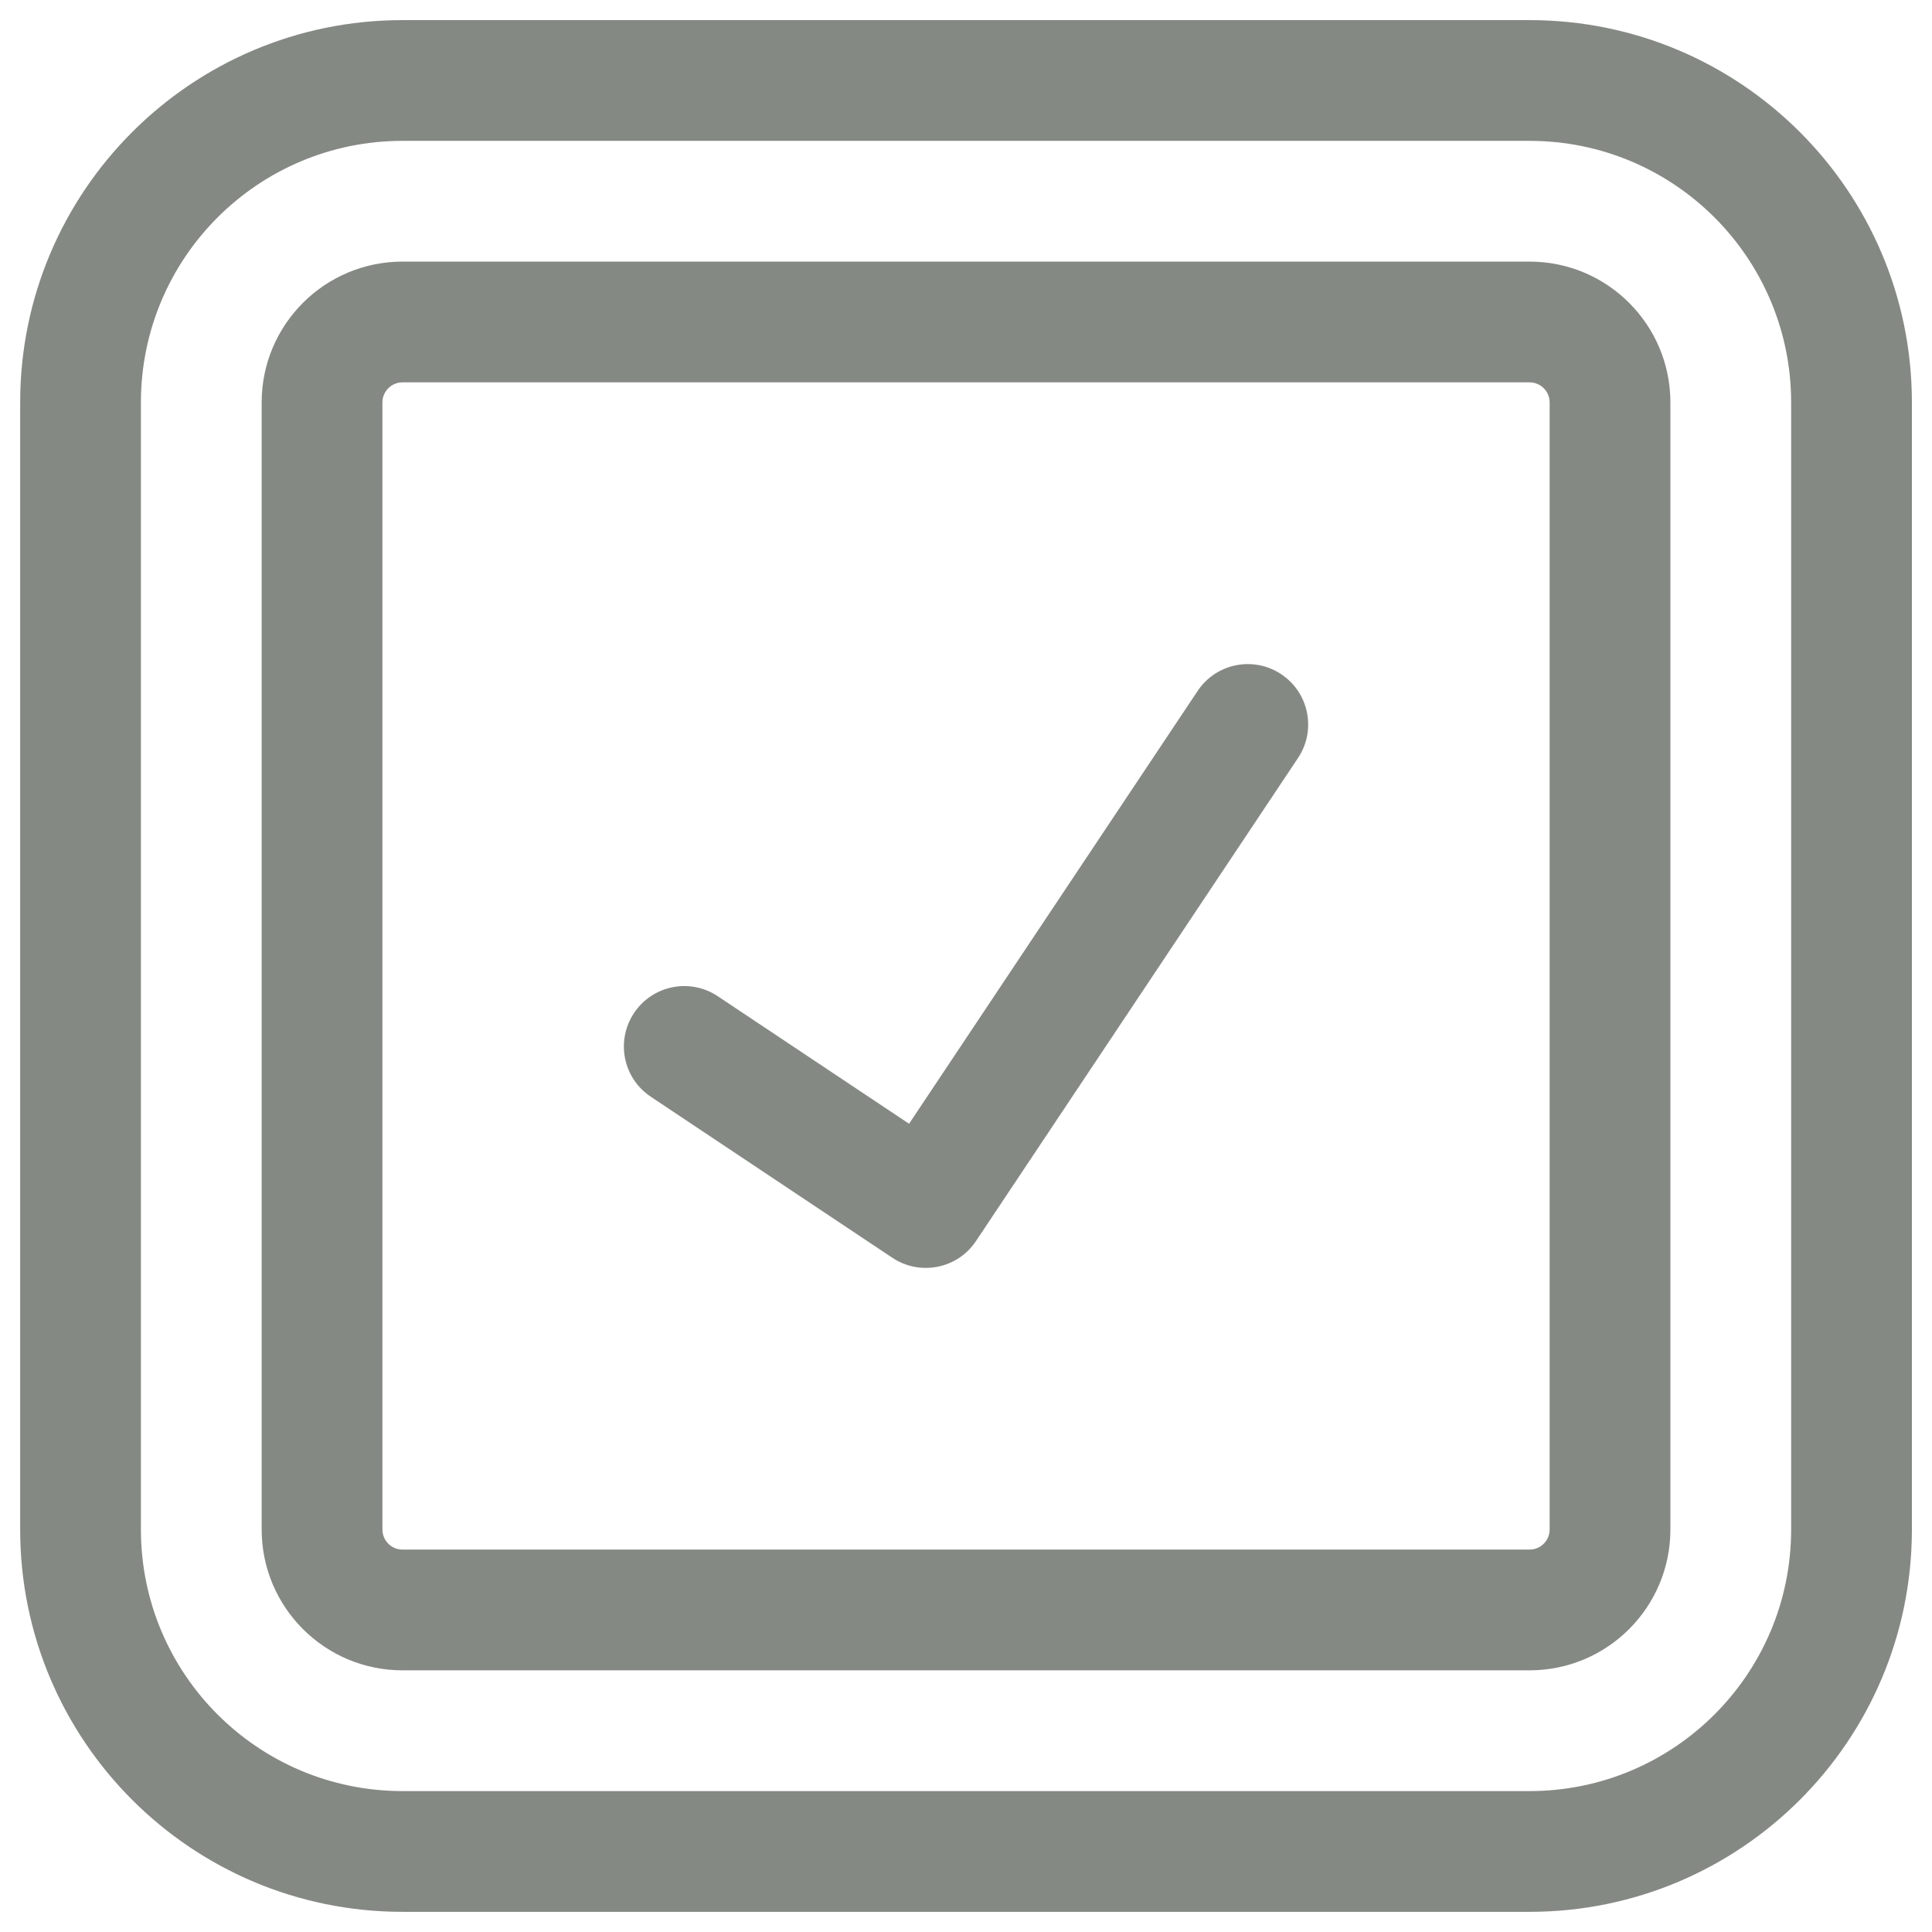
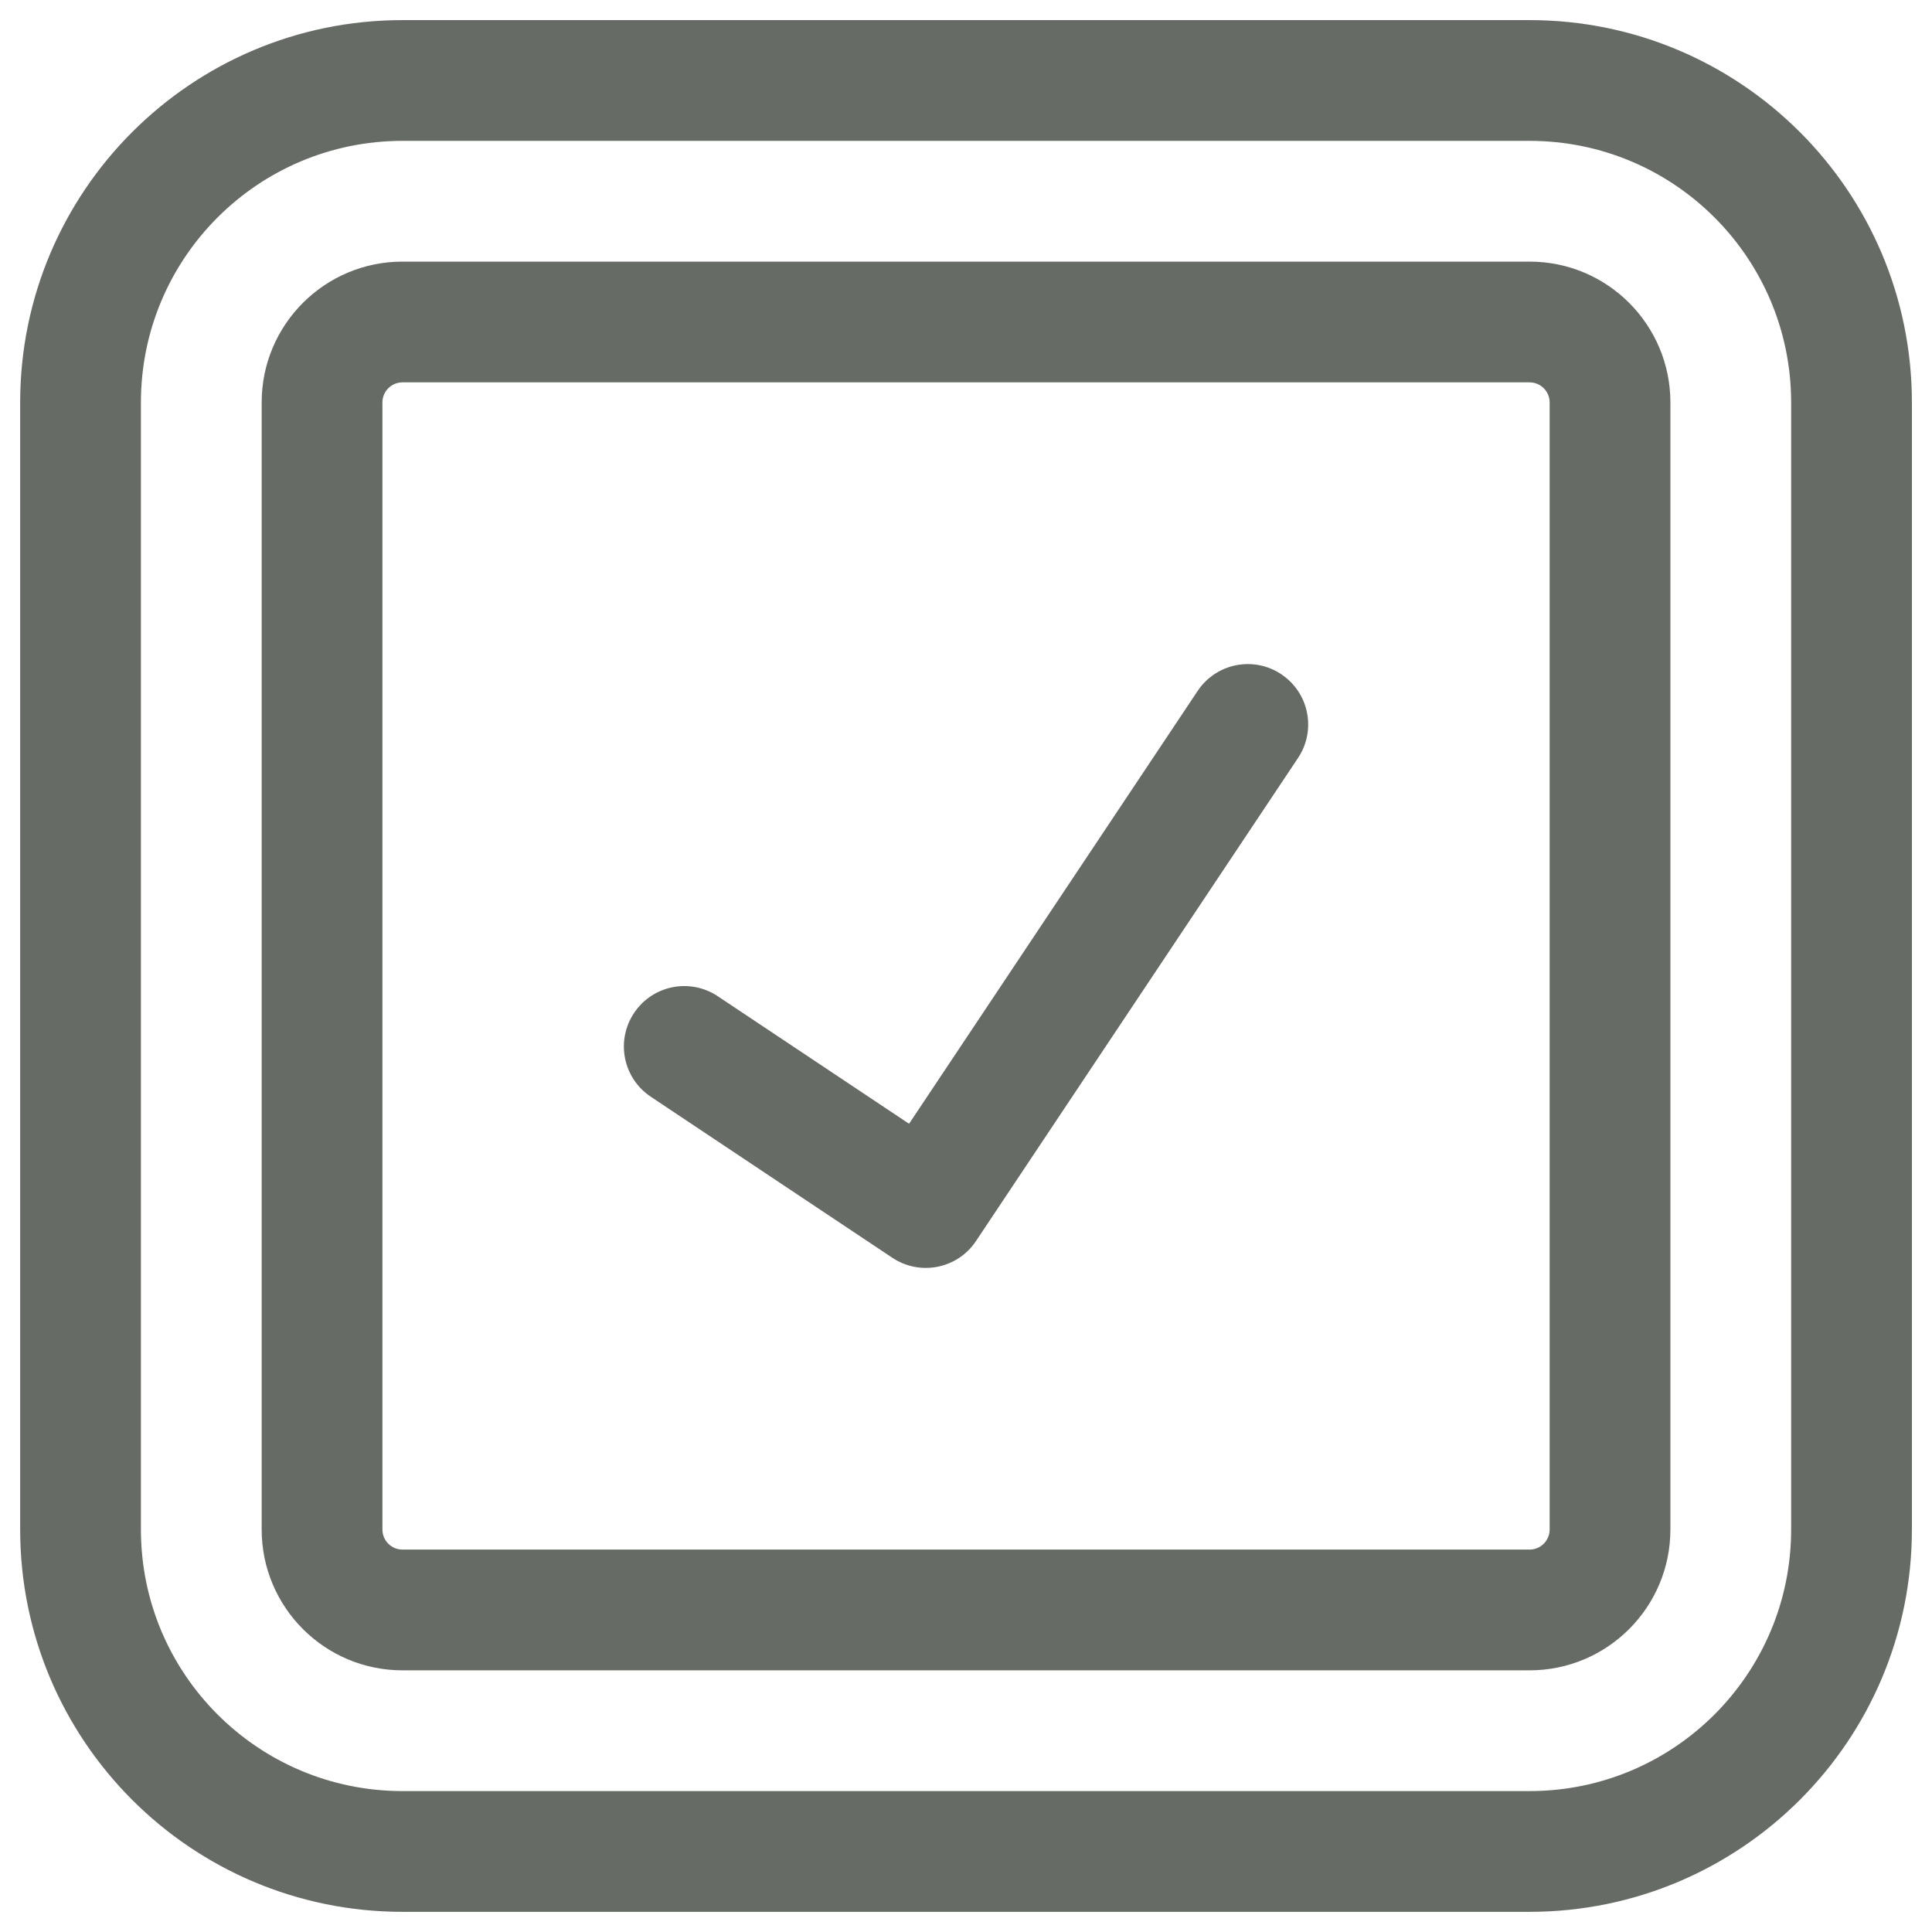
<svg xmlns="http://www.w3.org/2000/svg" fill="none" height="32" viewBox="0 0 32 32" width="32">
  <g clip-rule="evenodd" fill-rule="evenodd">
-     <path d="m6.667 2.333c-2.393 0-4.333 1.94-4.333 4.333v18.667c0 2.393 1.94 4.333 4.333 4.333h18.667c2.393 0 4.333-1.94 4.333-4.333v-18.667c0-2.393-1.94-4.333-4.333-4.333zm-6.333 4.333c0-3.498 2.836-6.333 6.333-6.333h18.667c3.498 0 6.333 2.836 6.333 6.333v18.667c0 3.498-2.836 6.333-6.333 6.333h-18.667c-3.498 0-6.333-2.836-6.333-6.333z" fill="#858983" />
-     <path d="m6.667 6.333c-.184 0-.333.149-.333.333v18.667c0 .184.149.333.333.333h18.667c.184 0 .333-.149.333-.333v-18.667c0-.184-.149-.333-.333-.333zm-2.333.333c0-1.289 1.045-2.333 2.333-2.333h18.667c1.289 0 2.333 1.045 2.333 2.333v18.667c0 1.289-1.045 2.333-2.333 2.333h-18.667c-1.289 0-2.333-1.045-2.333-2.333z" fill="#858983" />
-     <path d="m21.222 11.168c.46.306.584.927.277 1.387l-5.333 8c-.306.46-.927.584-1.387.277l-4-2.667c-.46-.306-.584-.927-.277-1.387.306-.46.927-.584 1.387-.277l3.168 2.112 4.779-7.168c.306-.46.927-.584 1.387-.277z" fill="#858983" />
+     <path d="m6.667 2.333c-2.393 0-4.333 1.94-4.333 4.333v18.667c0 2.393 1.94 4.333 4.333 4.333h18.667c2.393 0 4.333-1.94 4.333-4.333v-18.667c0-2.393-1.94-4.333-4.333-4.333zm-6.333 4.333c0-3.498 2.836-6.333 6.333-6.333h18.667c3.498 0 6.333 2.836 6.333 6.333v18.667c0 3.498-2.836 6.333-6.333 6.333h-18.667c-3.498 0-6.333-2.836-6.333-6.333z" fill="#676B66" />
+     <path d="m6.667 6.333c-.184 0-.333.149-.333.333v18.667c0 .184.149.333.333.333h18.667c.184 0 .333-.149.333-.333v-18.667c0-.184-.149-.333-.333-.333zm-2.333.333c0-1.289 1.045-2.333 2.333-2.333h18.667c1.289 0 2.333 1.045 2.333 2.333v18.667c0 1.289-1.045 2.333-2.333 2.333h-18.667c-1.289 0-2.333-1.045-2.333-2.333z" fill="#676B66" />
+     <path d="m21.222 11.168c.46.306.584.927.277 1.387l-5.333 8c-.306.46-.927.584-1.387.277l-4-2.667c-.46-.306-.584-.927-.277-1.387.306-.46.927-.584 1.387-.277l3.168 2.112 4.779-7.168c.306-.46.927-.584 1.387-.277z" fill="#676B66" />
  </g>
</svg>
